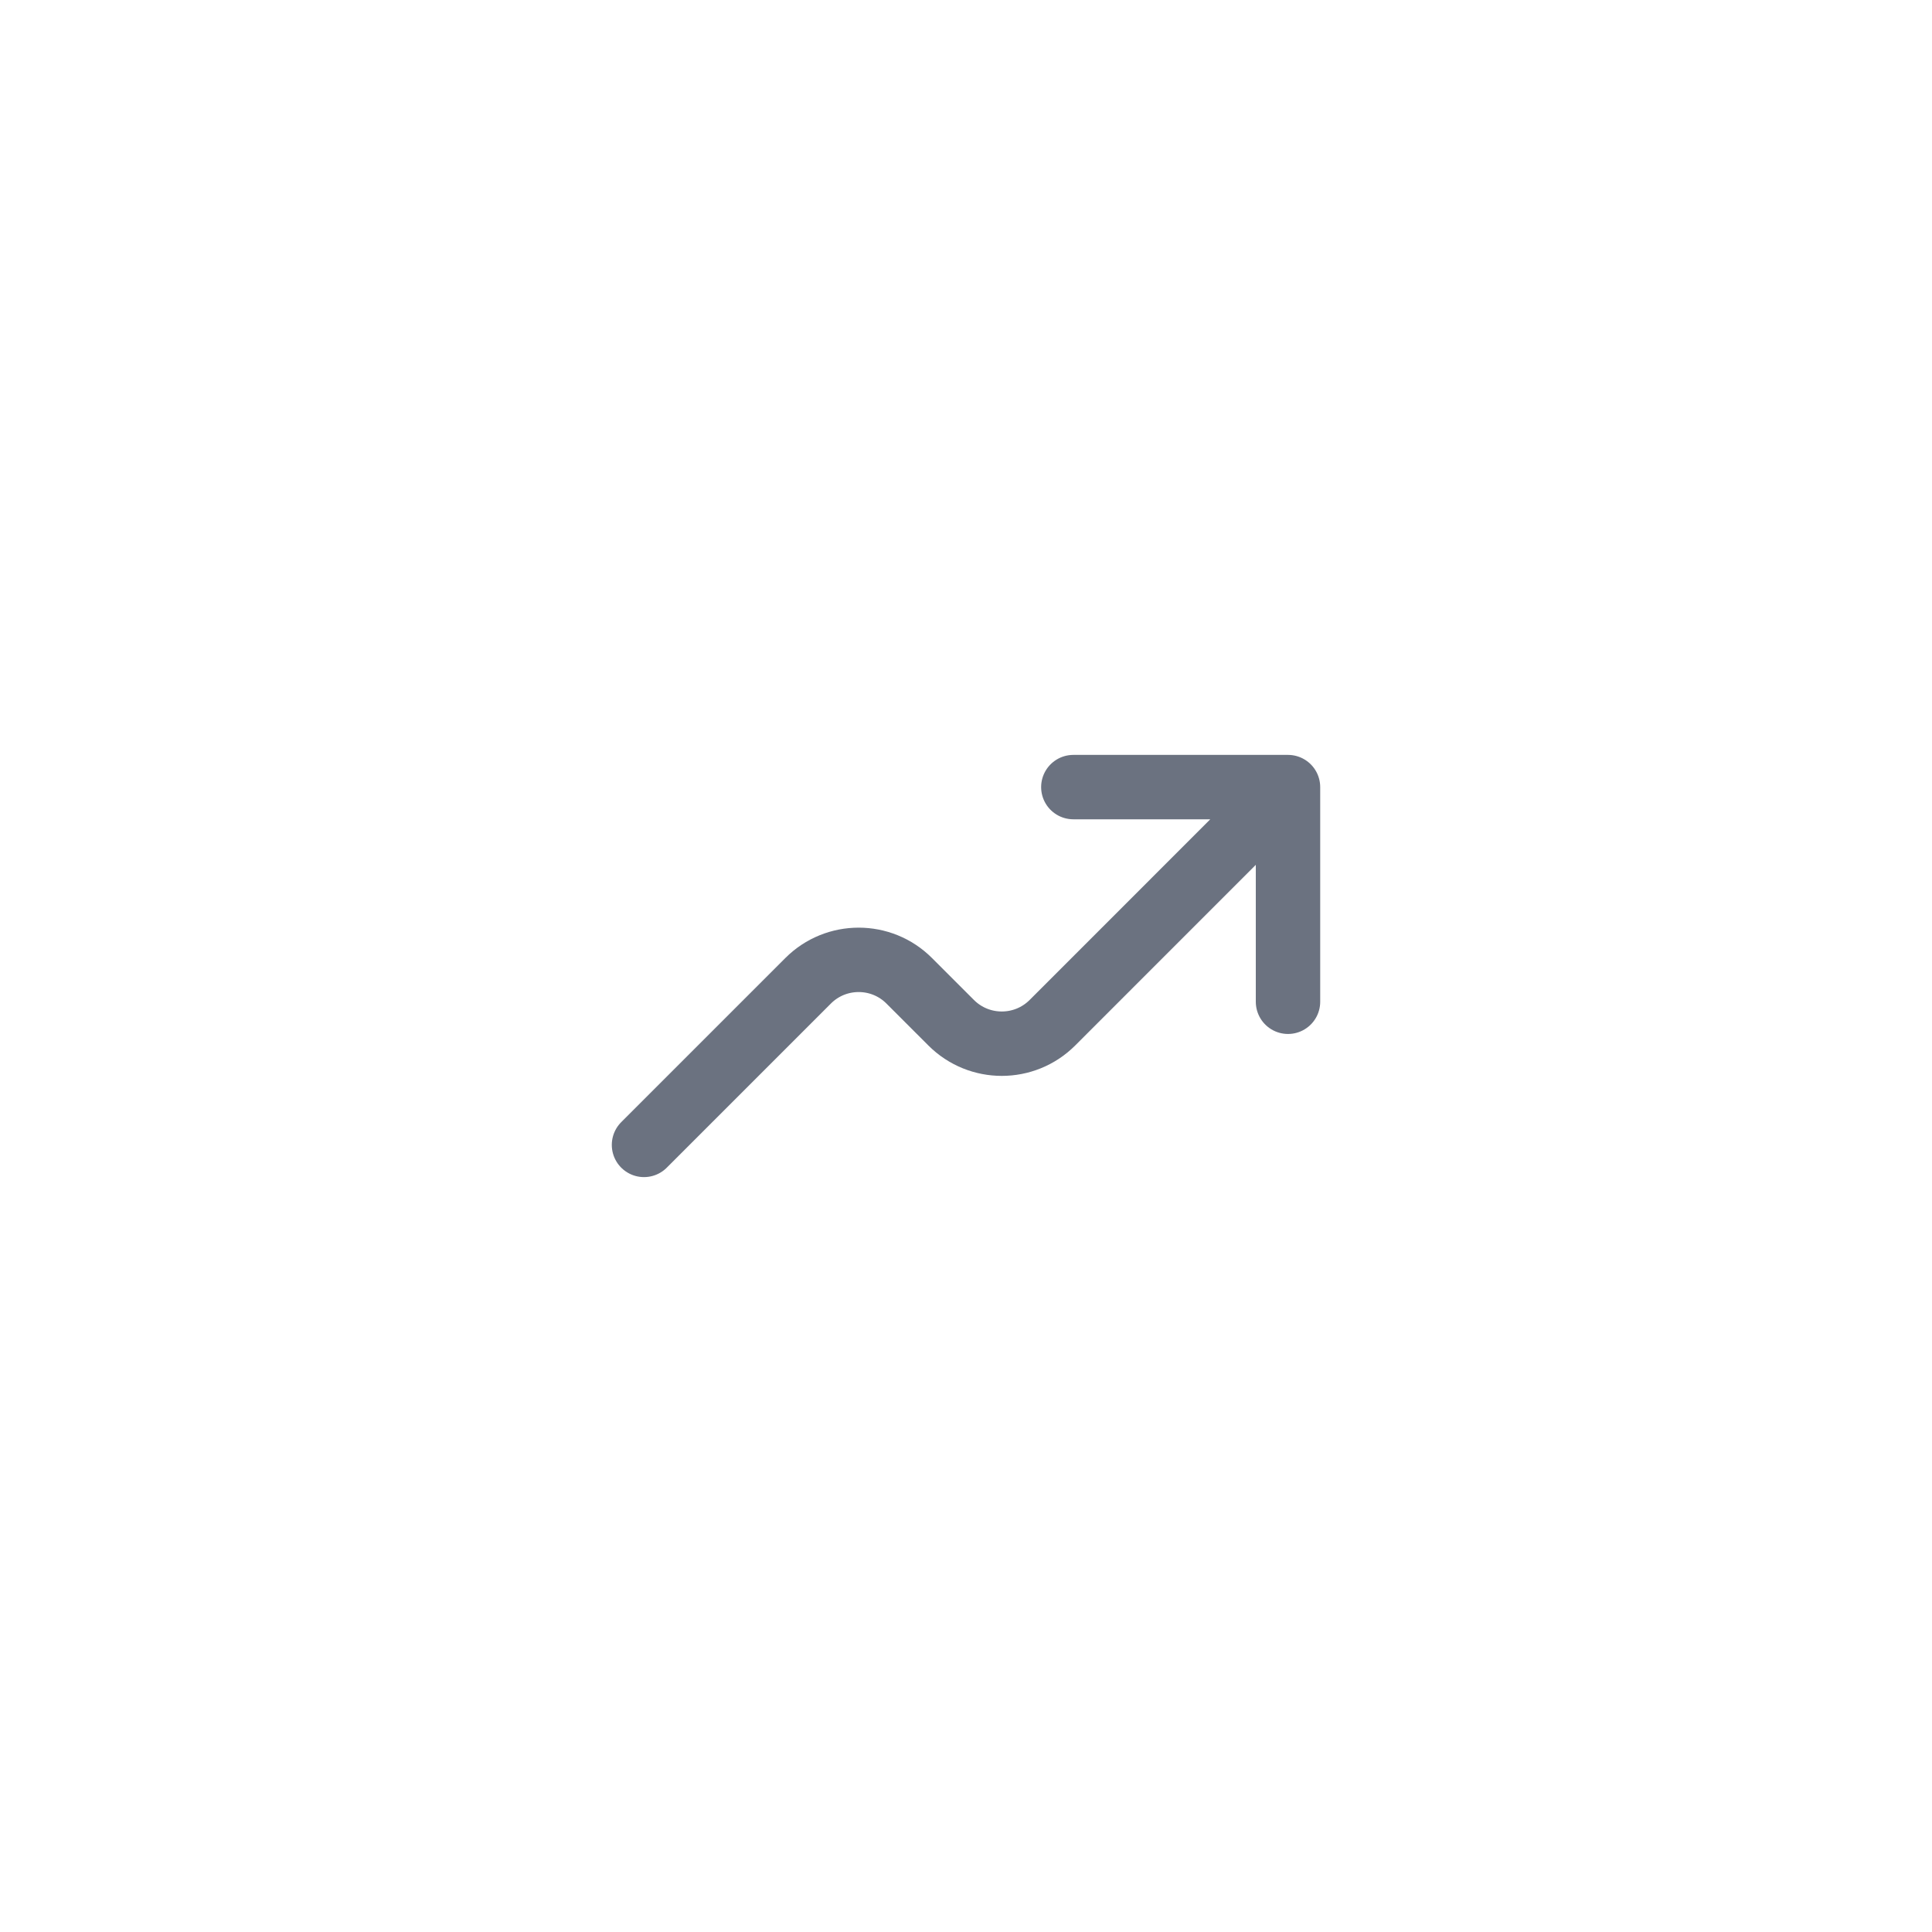
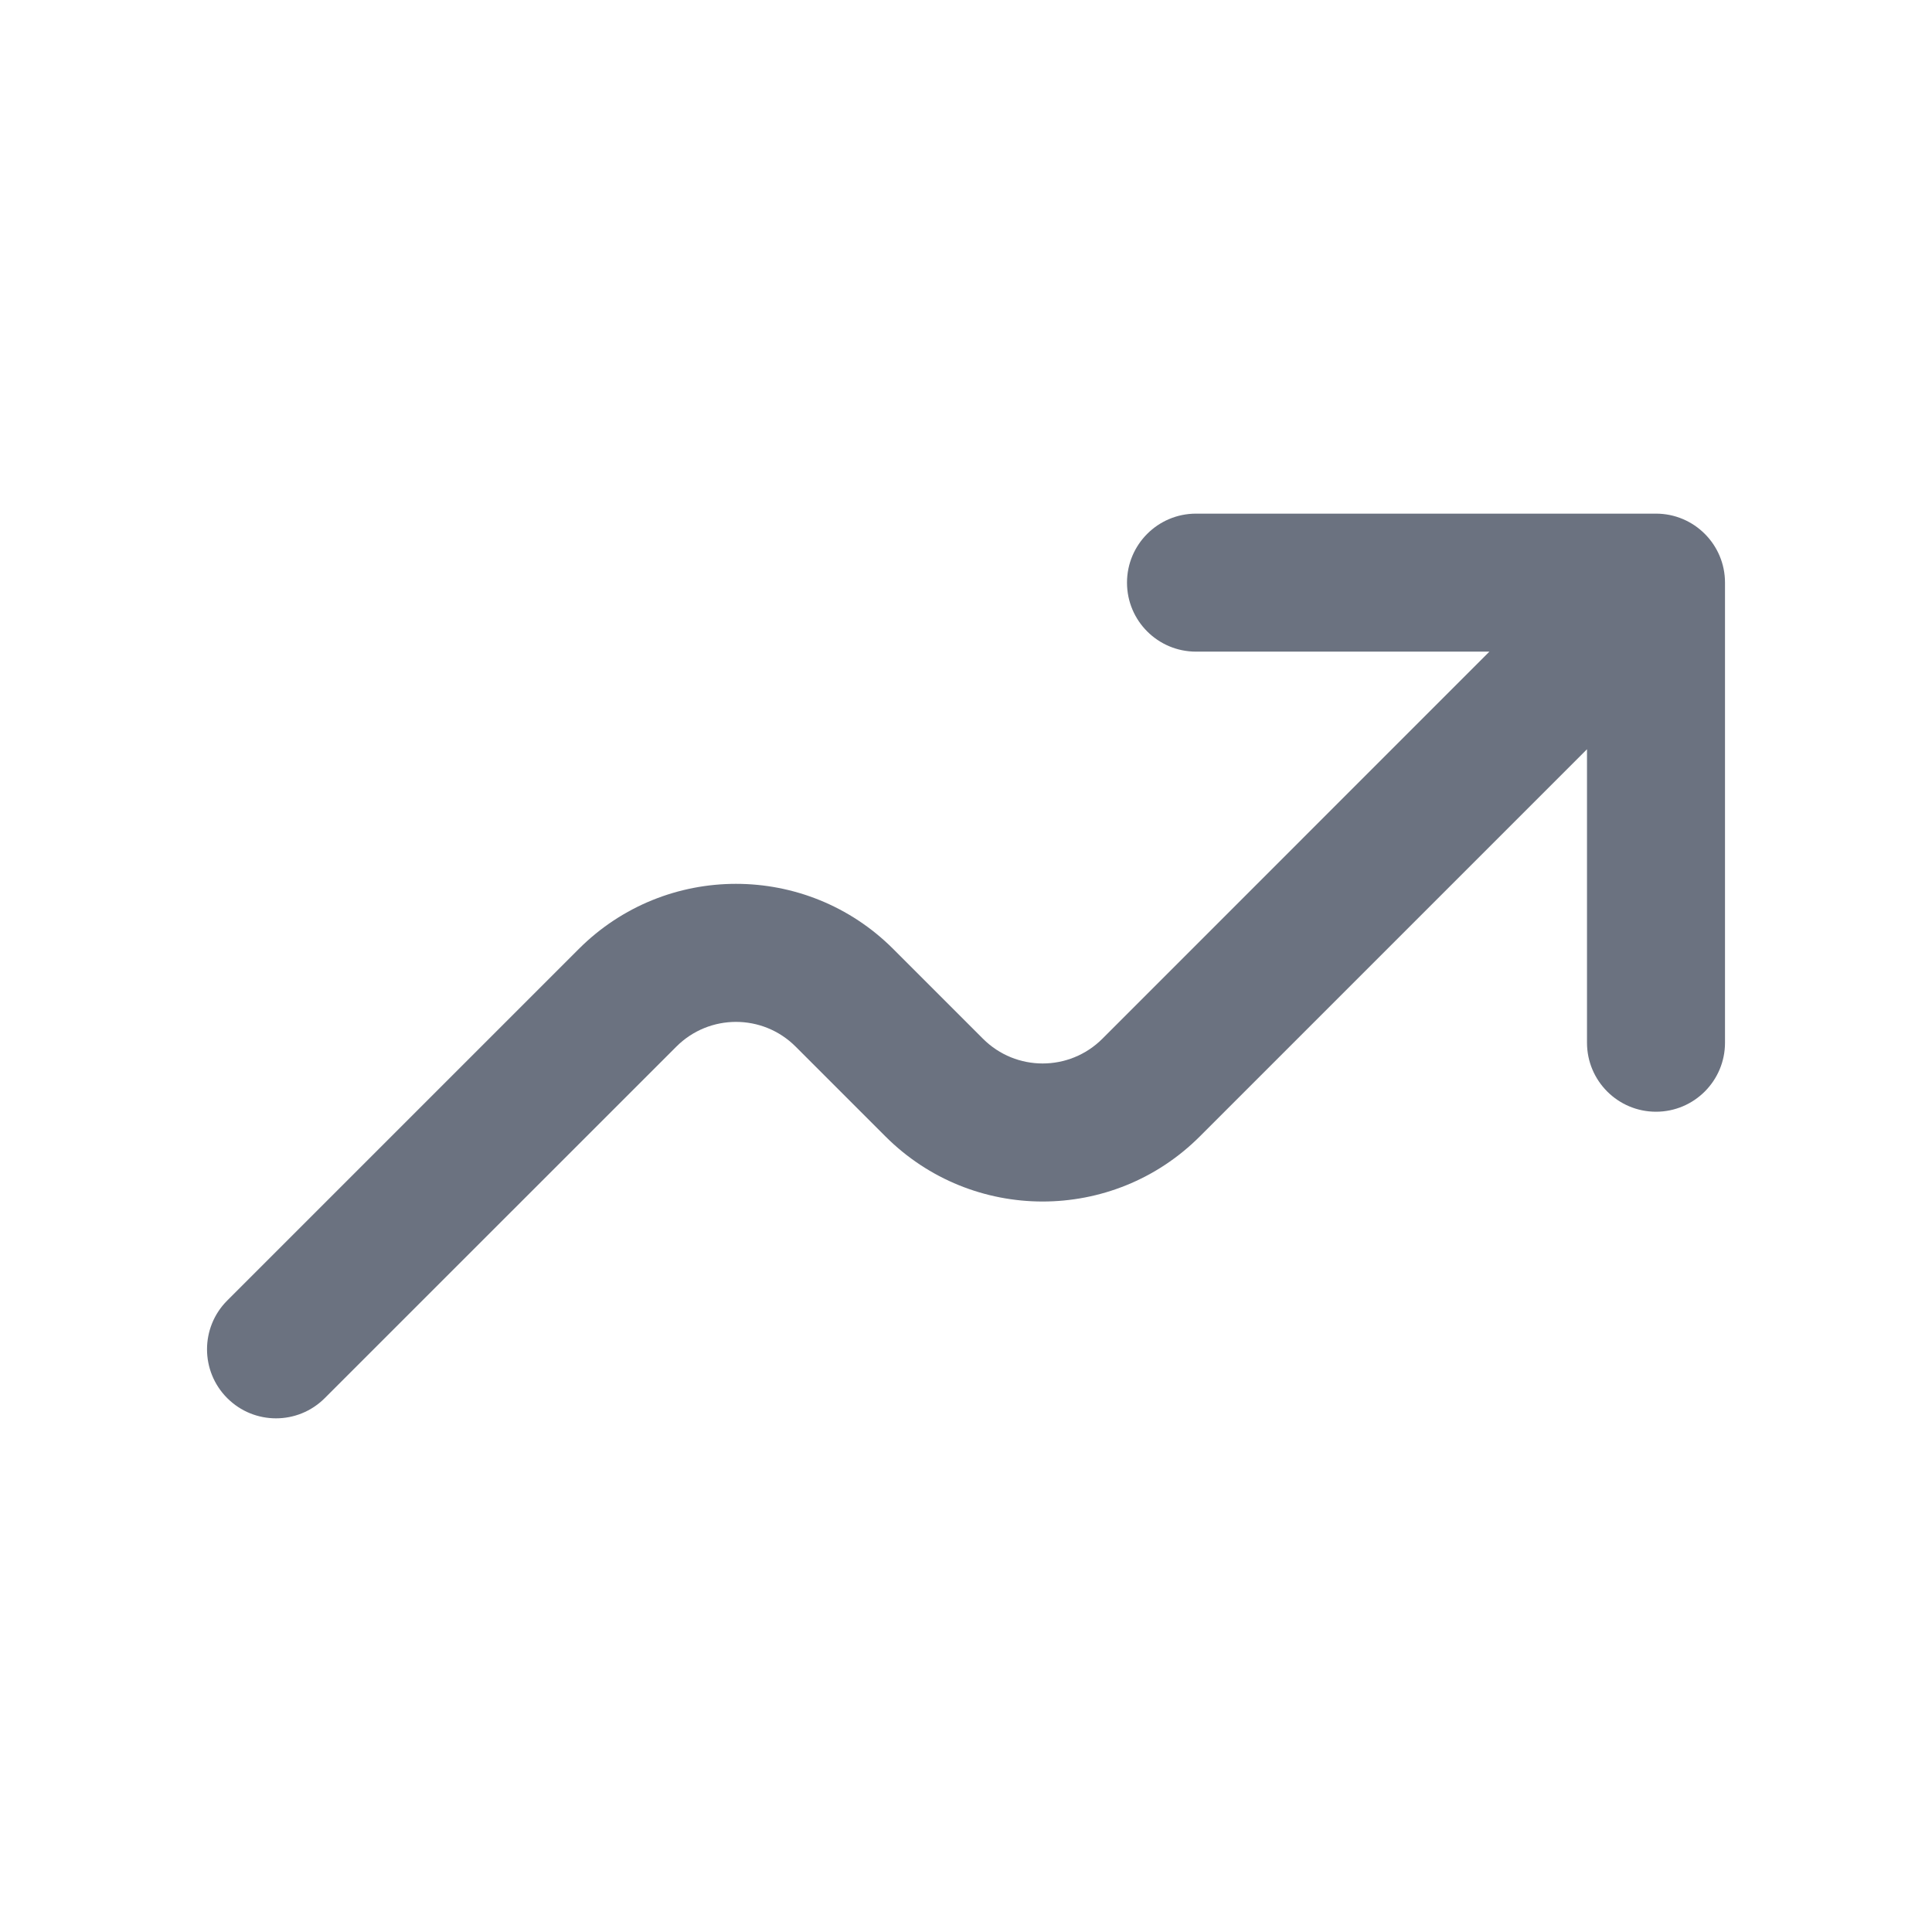
- <svg xmlns="http://www.w3.org/2000/svg" width="45" height="45" viewBox="0 0 45 45" fill="none">
-   <path d="M30 18.333L24.512 23.822C23.861 24.472 22.806 24.472 22.155 23.822L21.178 22.845C20.528 22.194 19.472 22.194 18.822 22.845L15 26.667M30 18.333H25M30 18.333V23.333" stroke="#6B7280" stroke-width="1.5" stroke-linecap="round" stroke-linejoin="round" />
+ <svg xmlns="http://www.w3.org/2000/svg" width="21" height="21" viewBox="0 0 21 21" fill="none">
+   <path fill-rule="evenodd" clip-rule="evenodd" d="M12.25 6.333C12.25 5.919 12.586 5.583 13 5.583H18C18.414 5.583 18.75 5.919 18.75 6.333V11.334C18.75 11.748 18.414 12.084 18 12.084C17.586 12.084 17.25 11.748 17.25 11.334V8.144L13.042 12.352C12.098 13.296 10.568 13.296 9.624 12.352L8.648 11.376C8.29 11.018 7.71 11.018 7.352 11.376L3.53 15.197C3.237 15.49 2.763 15.49 2.47 15.197C2.177 14.904 2.177 14.429 2.47 14.136L6.291 10.315C7.235 9.371 8.765 9.371 9.709 10.315L10.685 11.291C11.043 11.649 11.623 11.649 11.982 11.291L16.189 7.083H13C12.586 7.083 12.25 6.748 12.25 6.333Z" fill="#6B7280" />
</svg>
